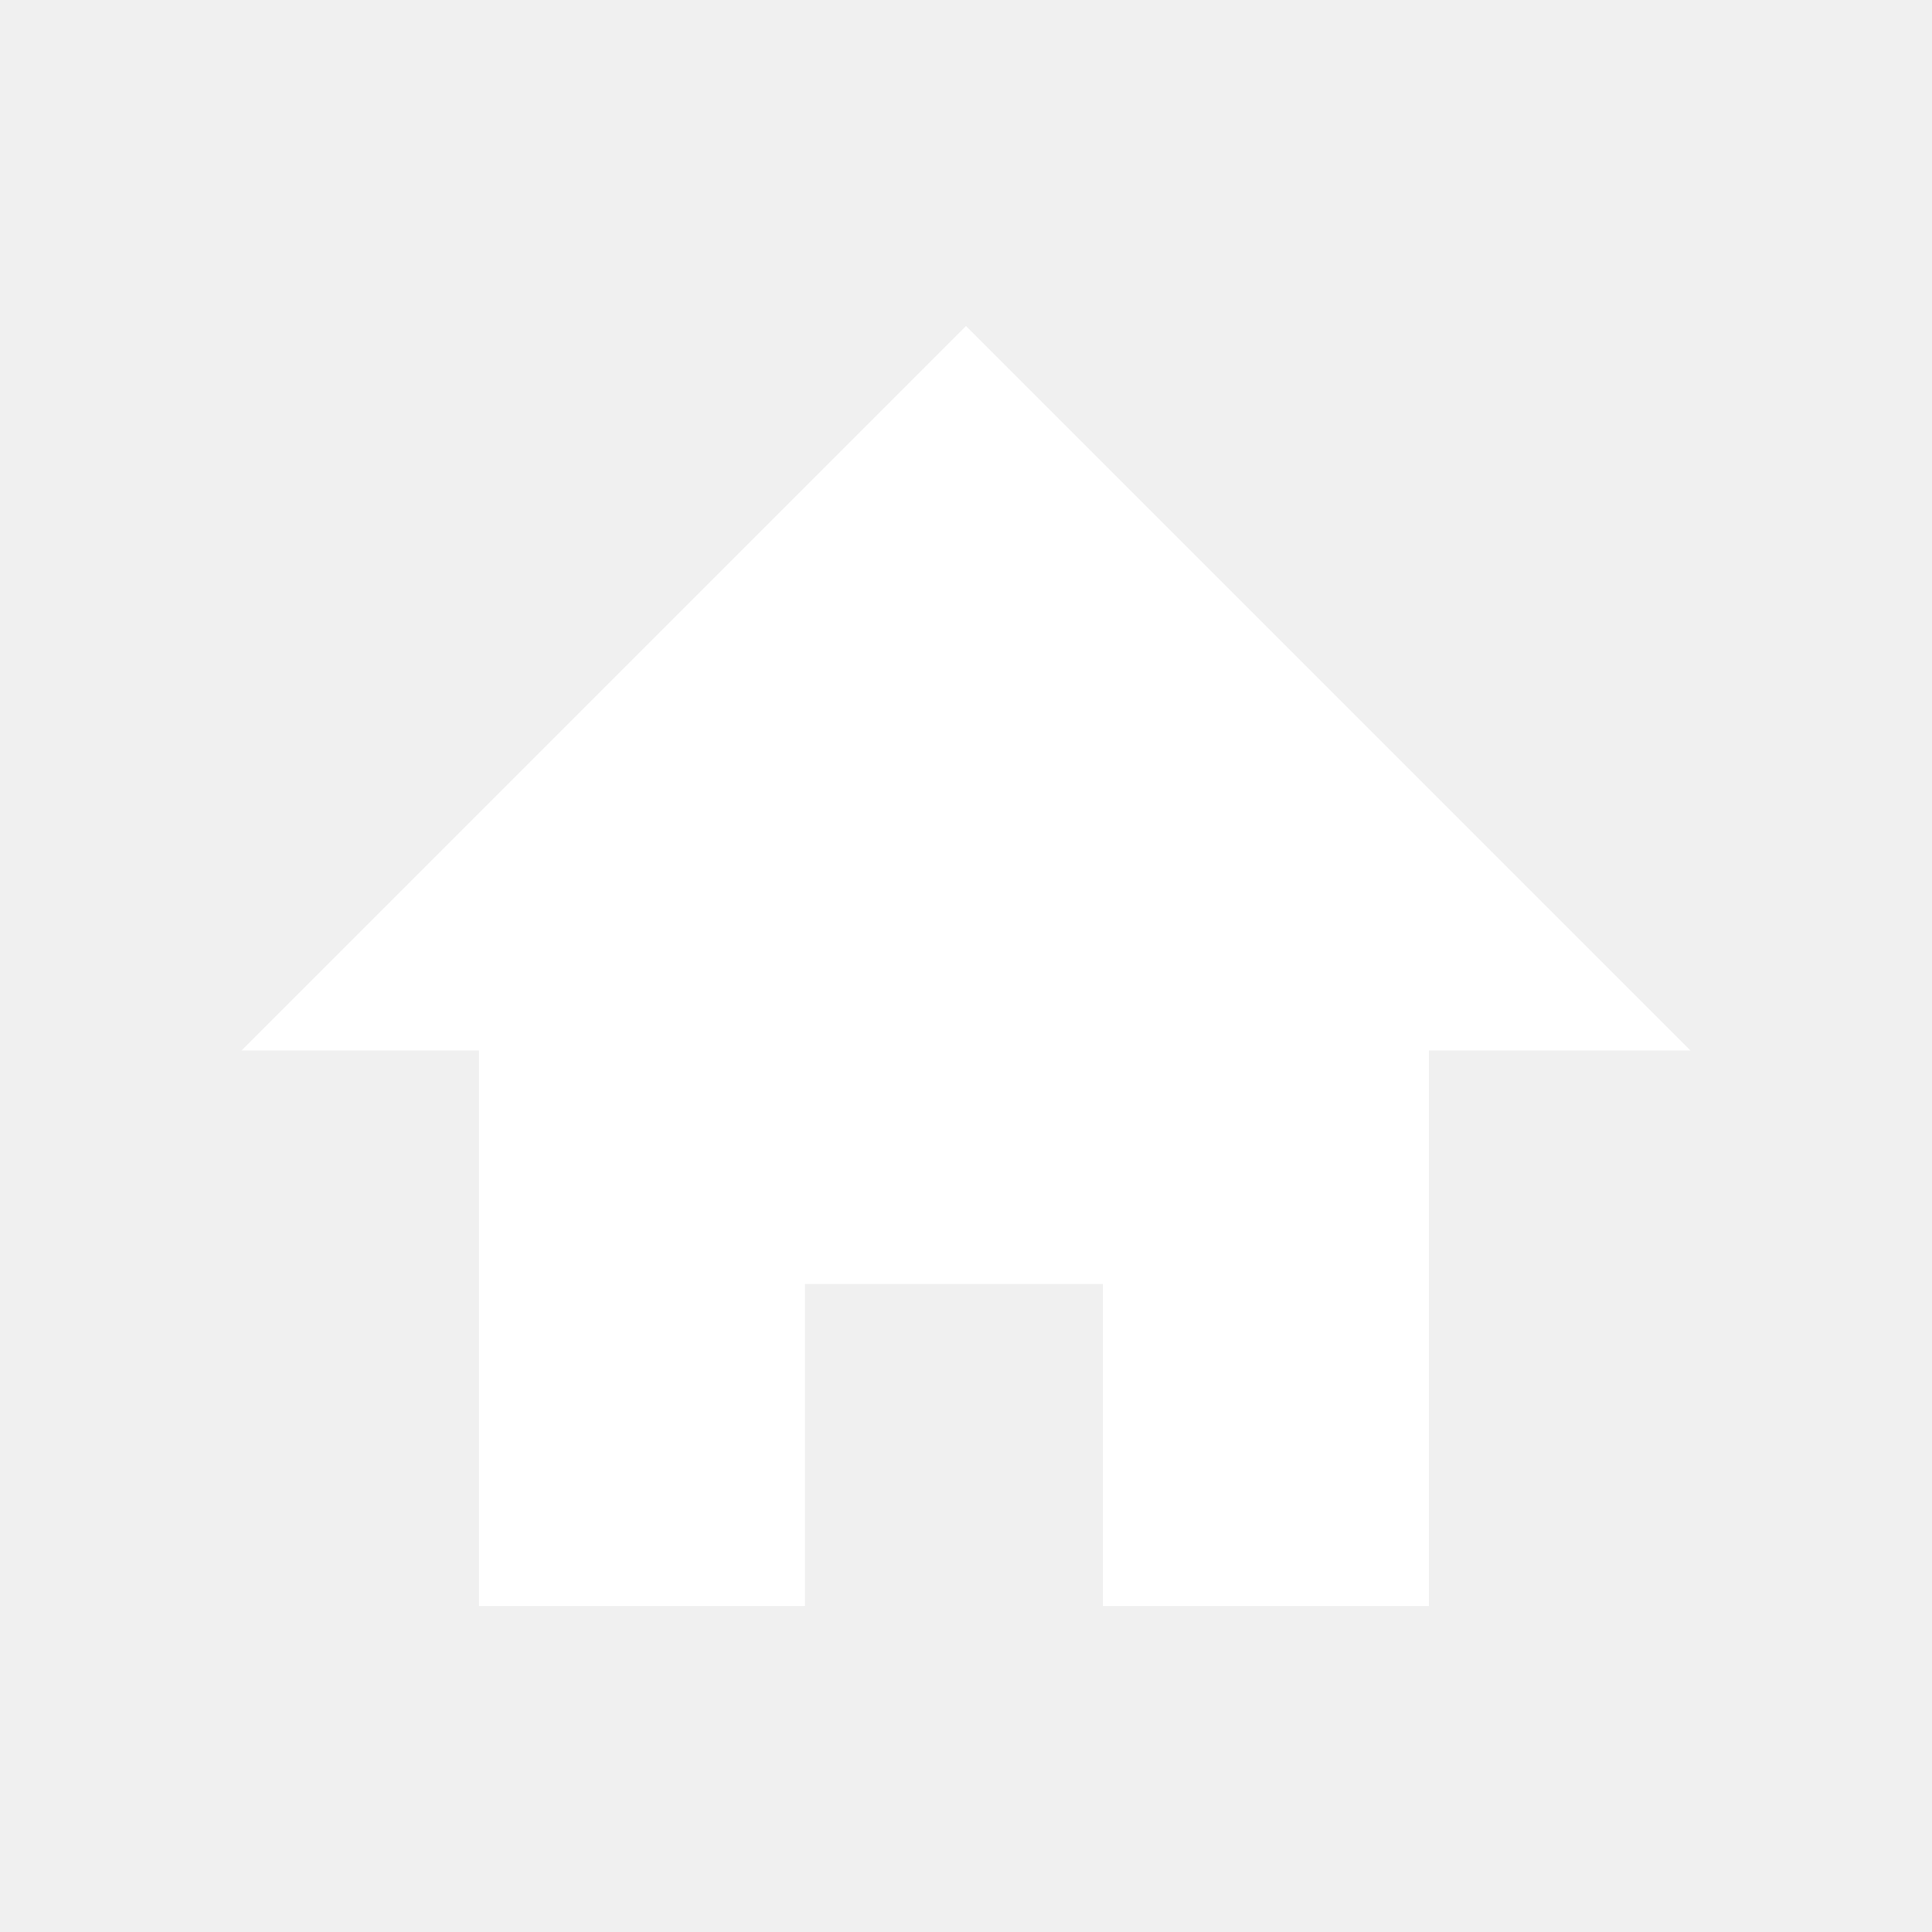
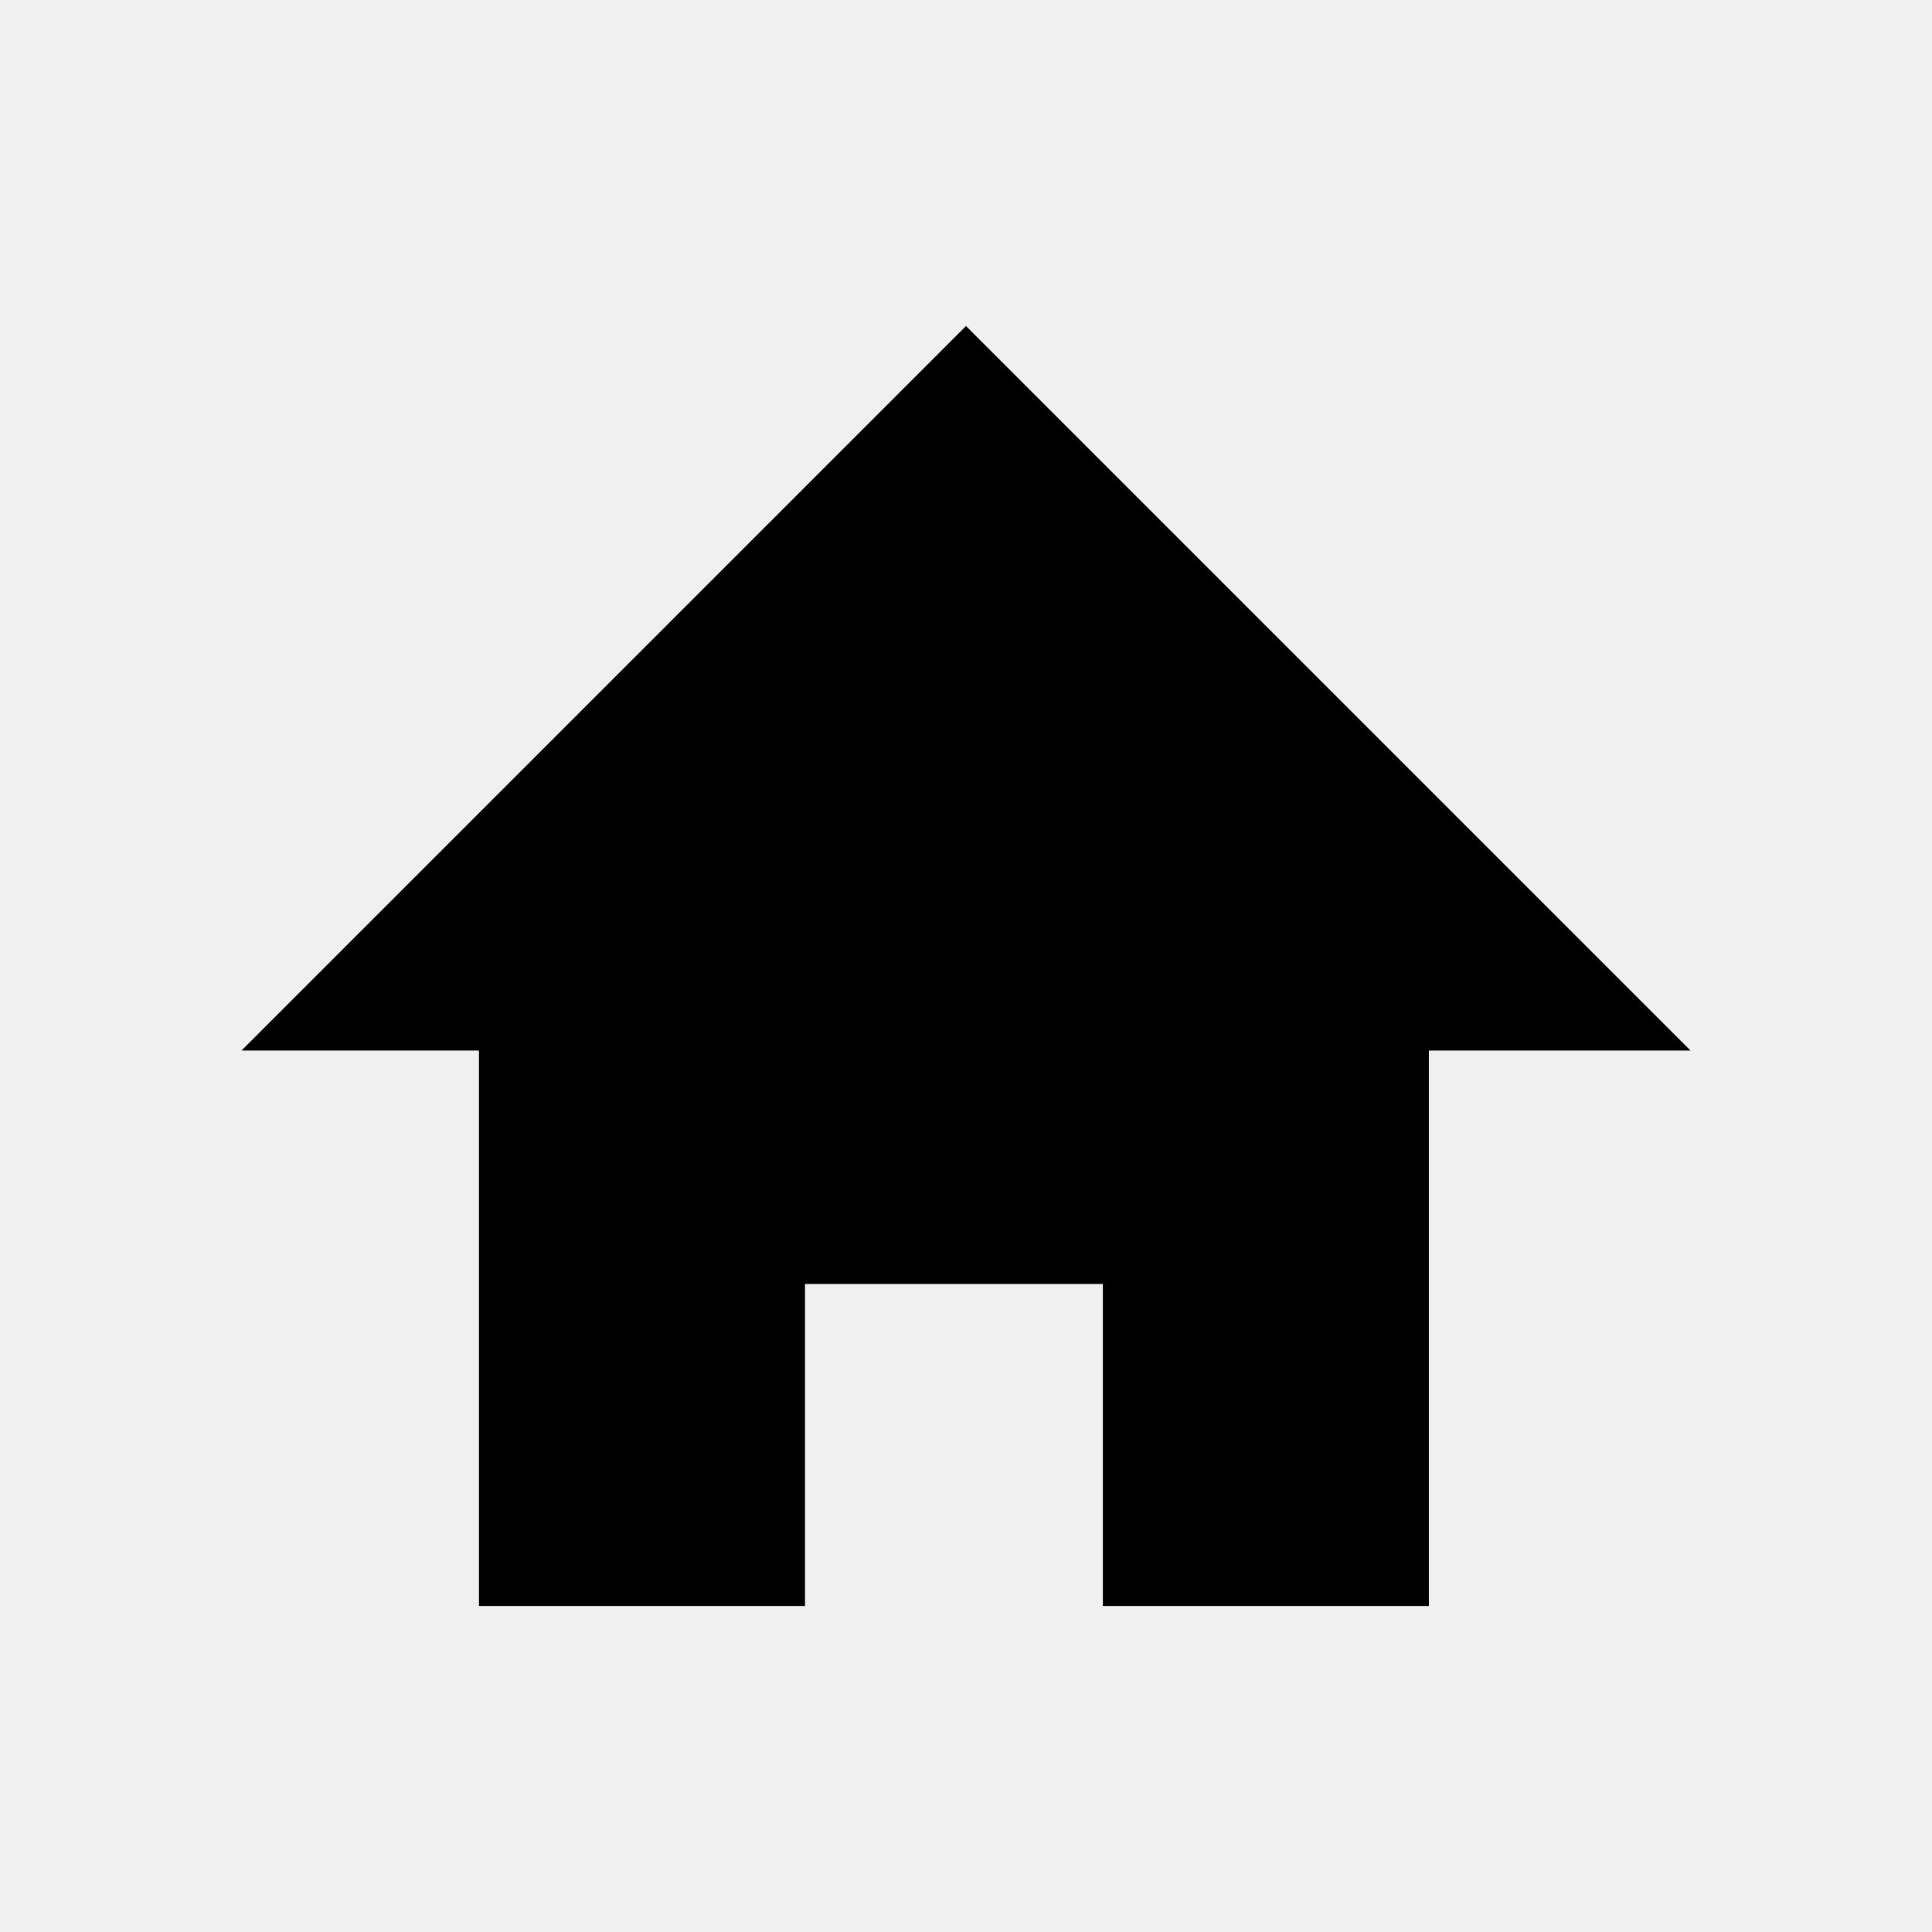
<svg xmlns="http://www.w3.org/2000/svg" version="1.1" x="0px" y="0px" viewBox="0 0 48 48" style="enable-background:new 0 0 48 48;" xml:space="preserve">
-   <polygon style="fill:#ffffff;" points="24,8.1 6,26.1 11.9,26.1 11.9,39.9 20,39.9 20,31.9 27.4,31.9 27.4,39.9 35.5,39.9  35.5,26.1 42,26.1 " />
+   <polygon style="fill:#000000;" points="24,8.1 6,26.1 11.9,26.1 11.9,39.9 20,39.9 20,31.9 27.4,31.9 27.4,39.9 35.5,39.9  35.5,26.1 42,26.1 " />
</svg>
